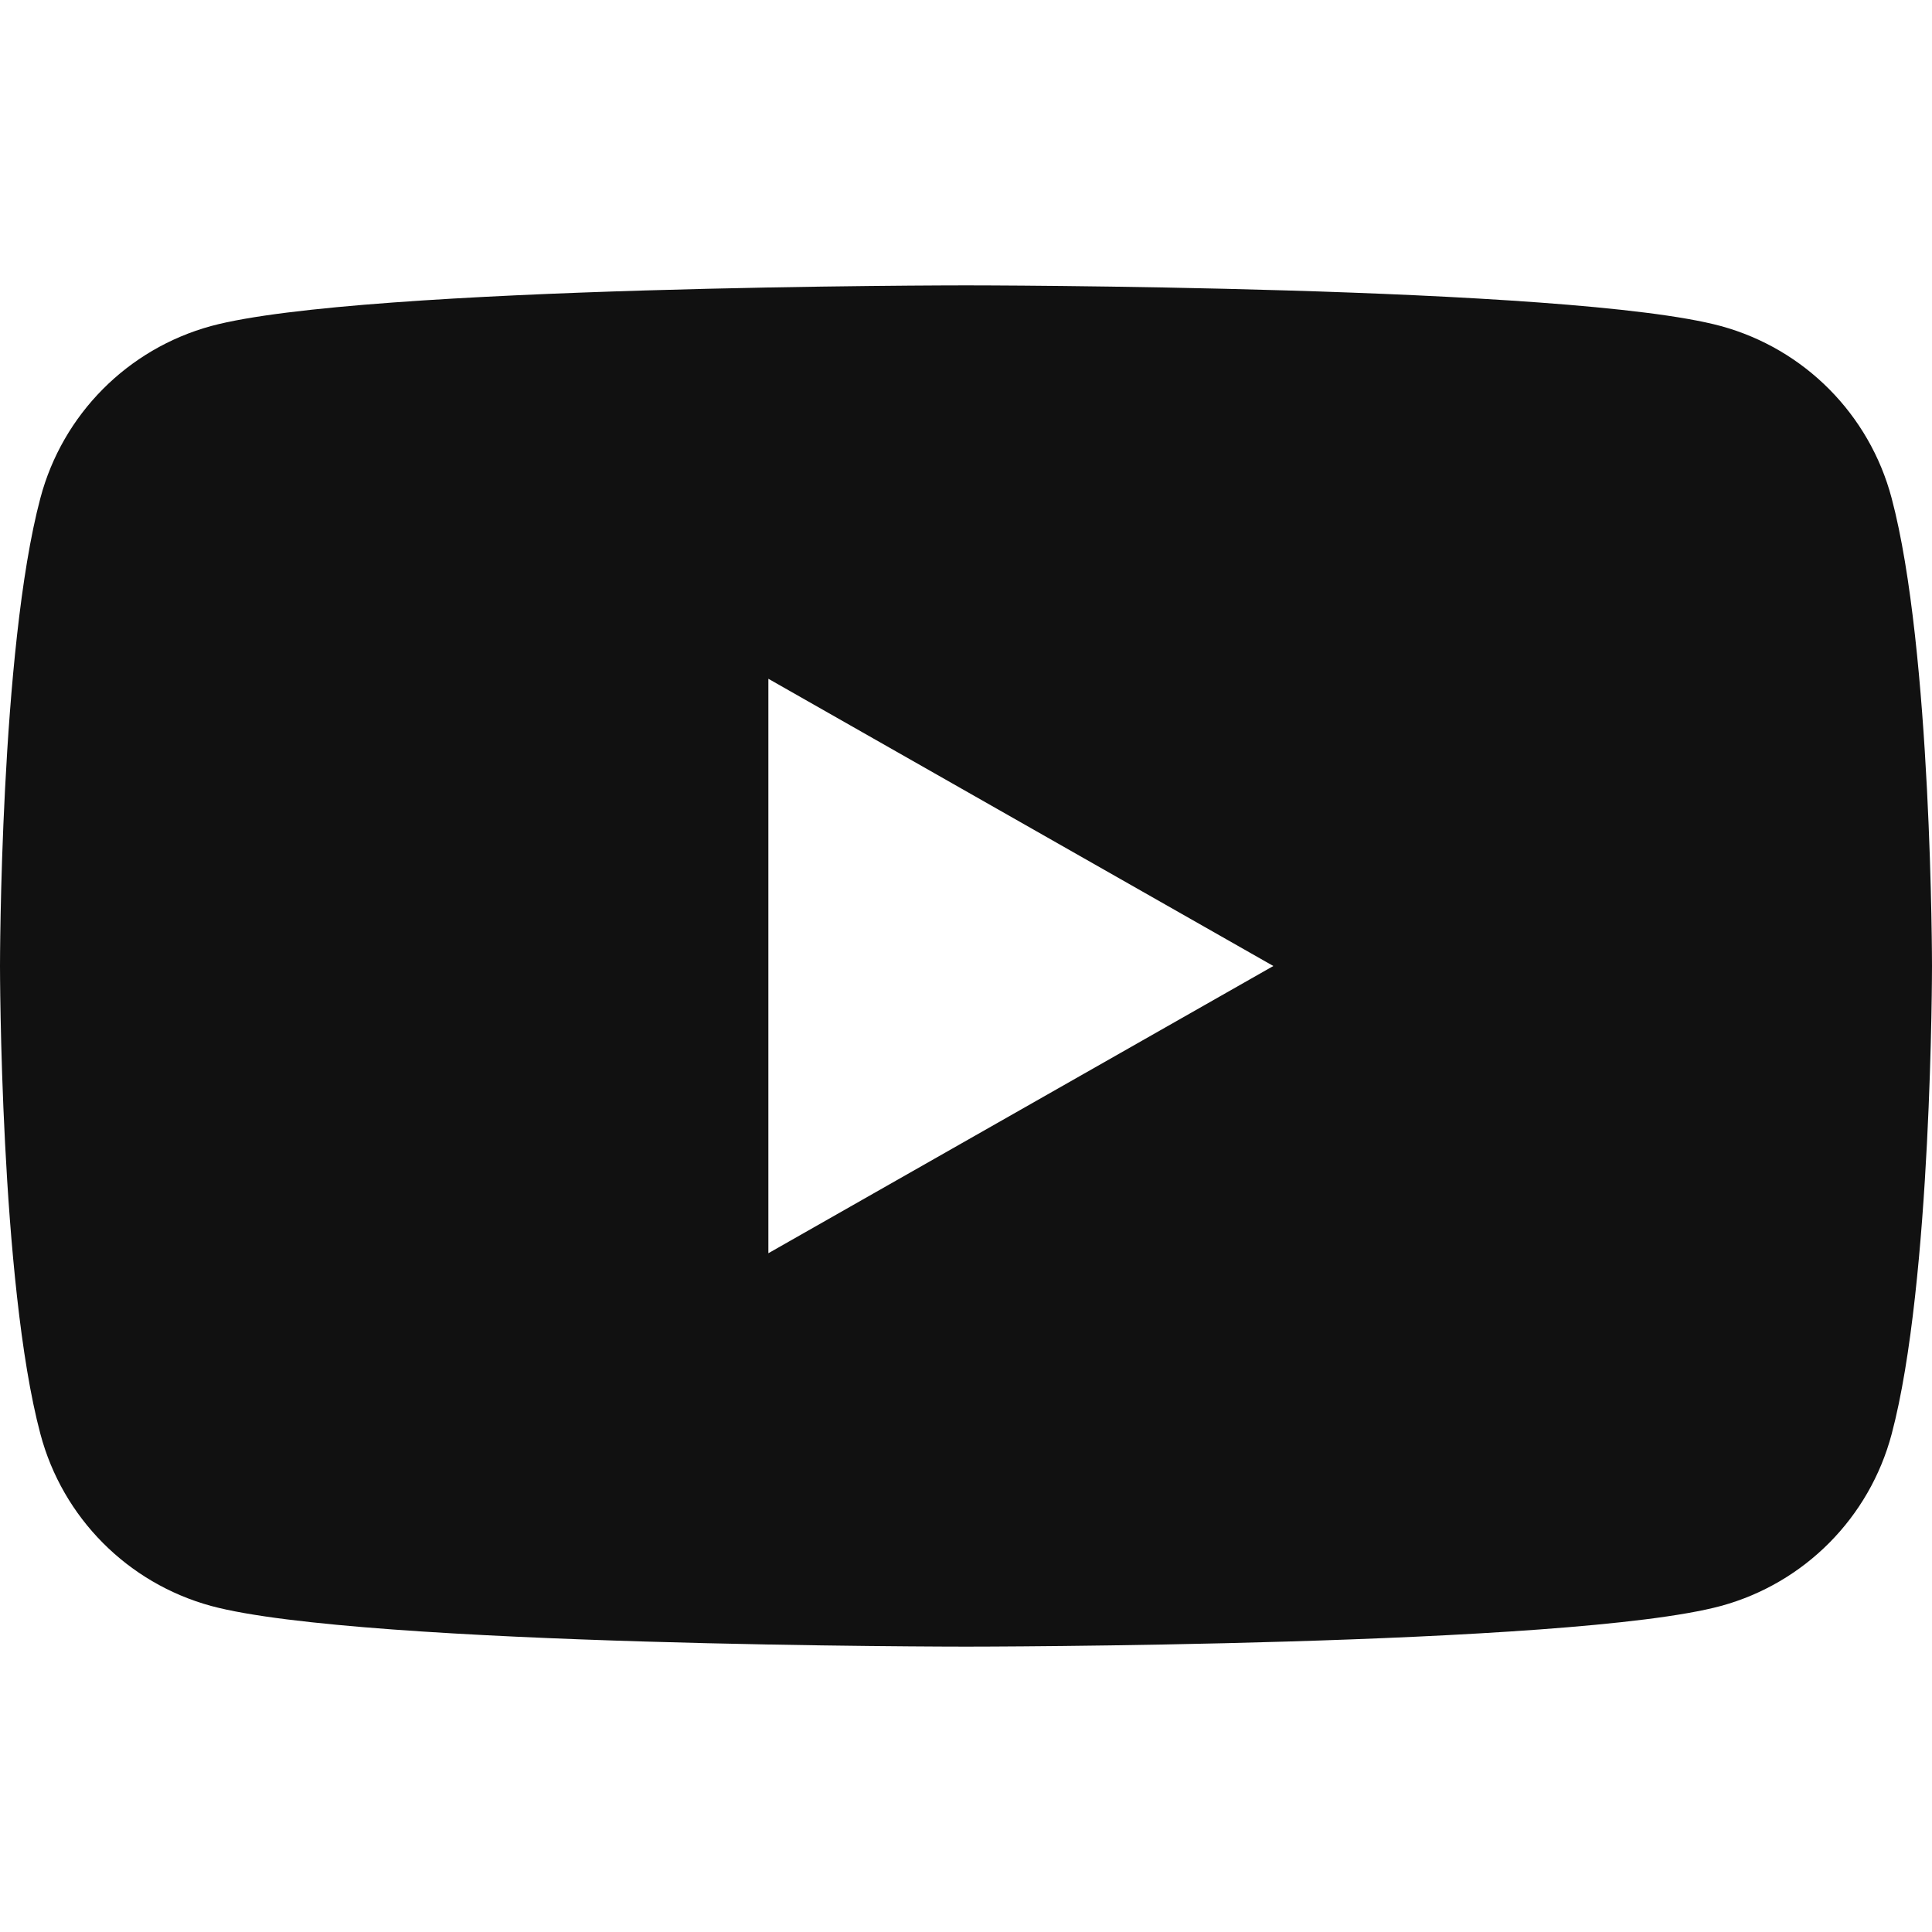
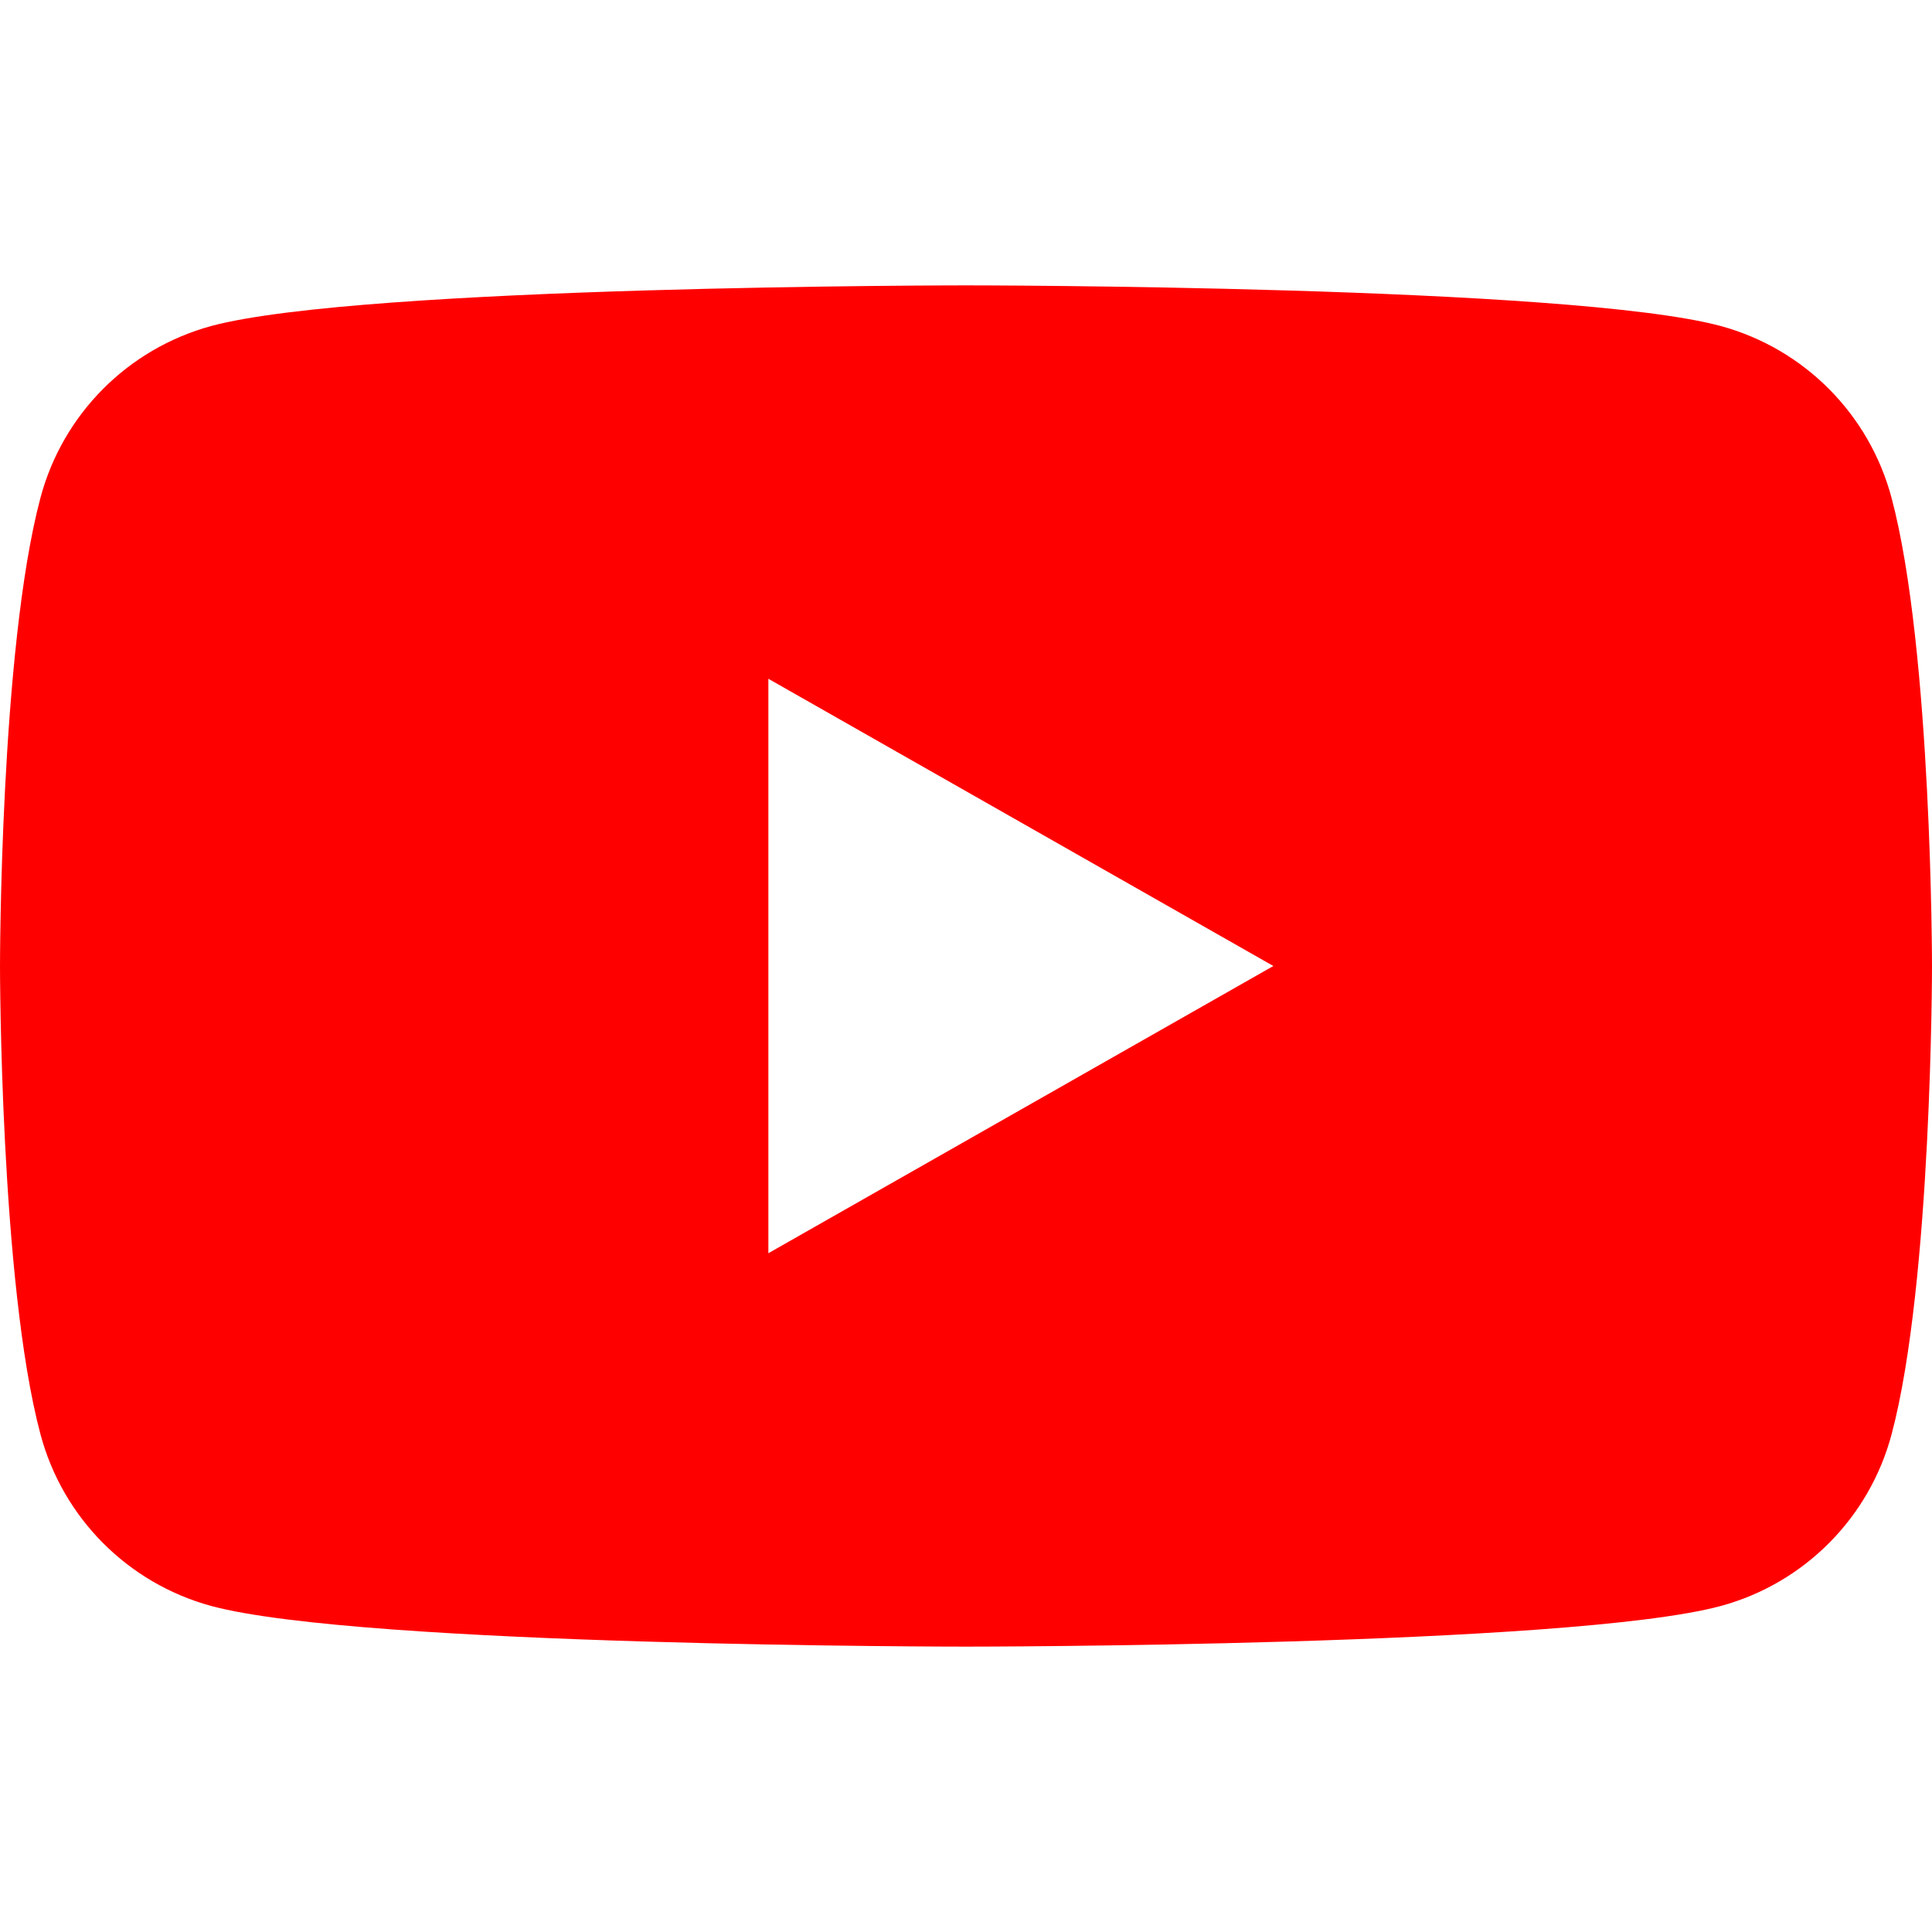
- <svg xmlns="http://www.w3.org/2000/svg" fill="#111111" role="img" viewBox="0 0 24 24">
+ <svg xmlns="http://www.w3.org/2000/svg" fill="#FF0000" role="img" viewBox="0 0 24 24">
  <path d="M23.498 6.186a3.016 3.016 0 0 0-2.122-2.136C19.505 3.545 12 3.545 12 3.545s-7.505 0-9.377.505A3.017 3.017 0 0 0 .502 6.186C0 8.07 0 12 0 12s0 3.93.502 5.814a3.016 3.016 0 0 0 2.122 2.136c1.871.505 9.376.505 9.376.505s7.505 0 9.377-.505a3.015 3.015 0 0 0 2.122-2.136C24 15.93 24 12 24 12s0-3.93-.502-5.814zM9.545 15.568V8.432L15.818 12l-6.273 3.568z" />
</svg>
